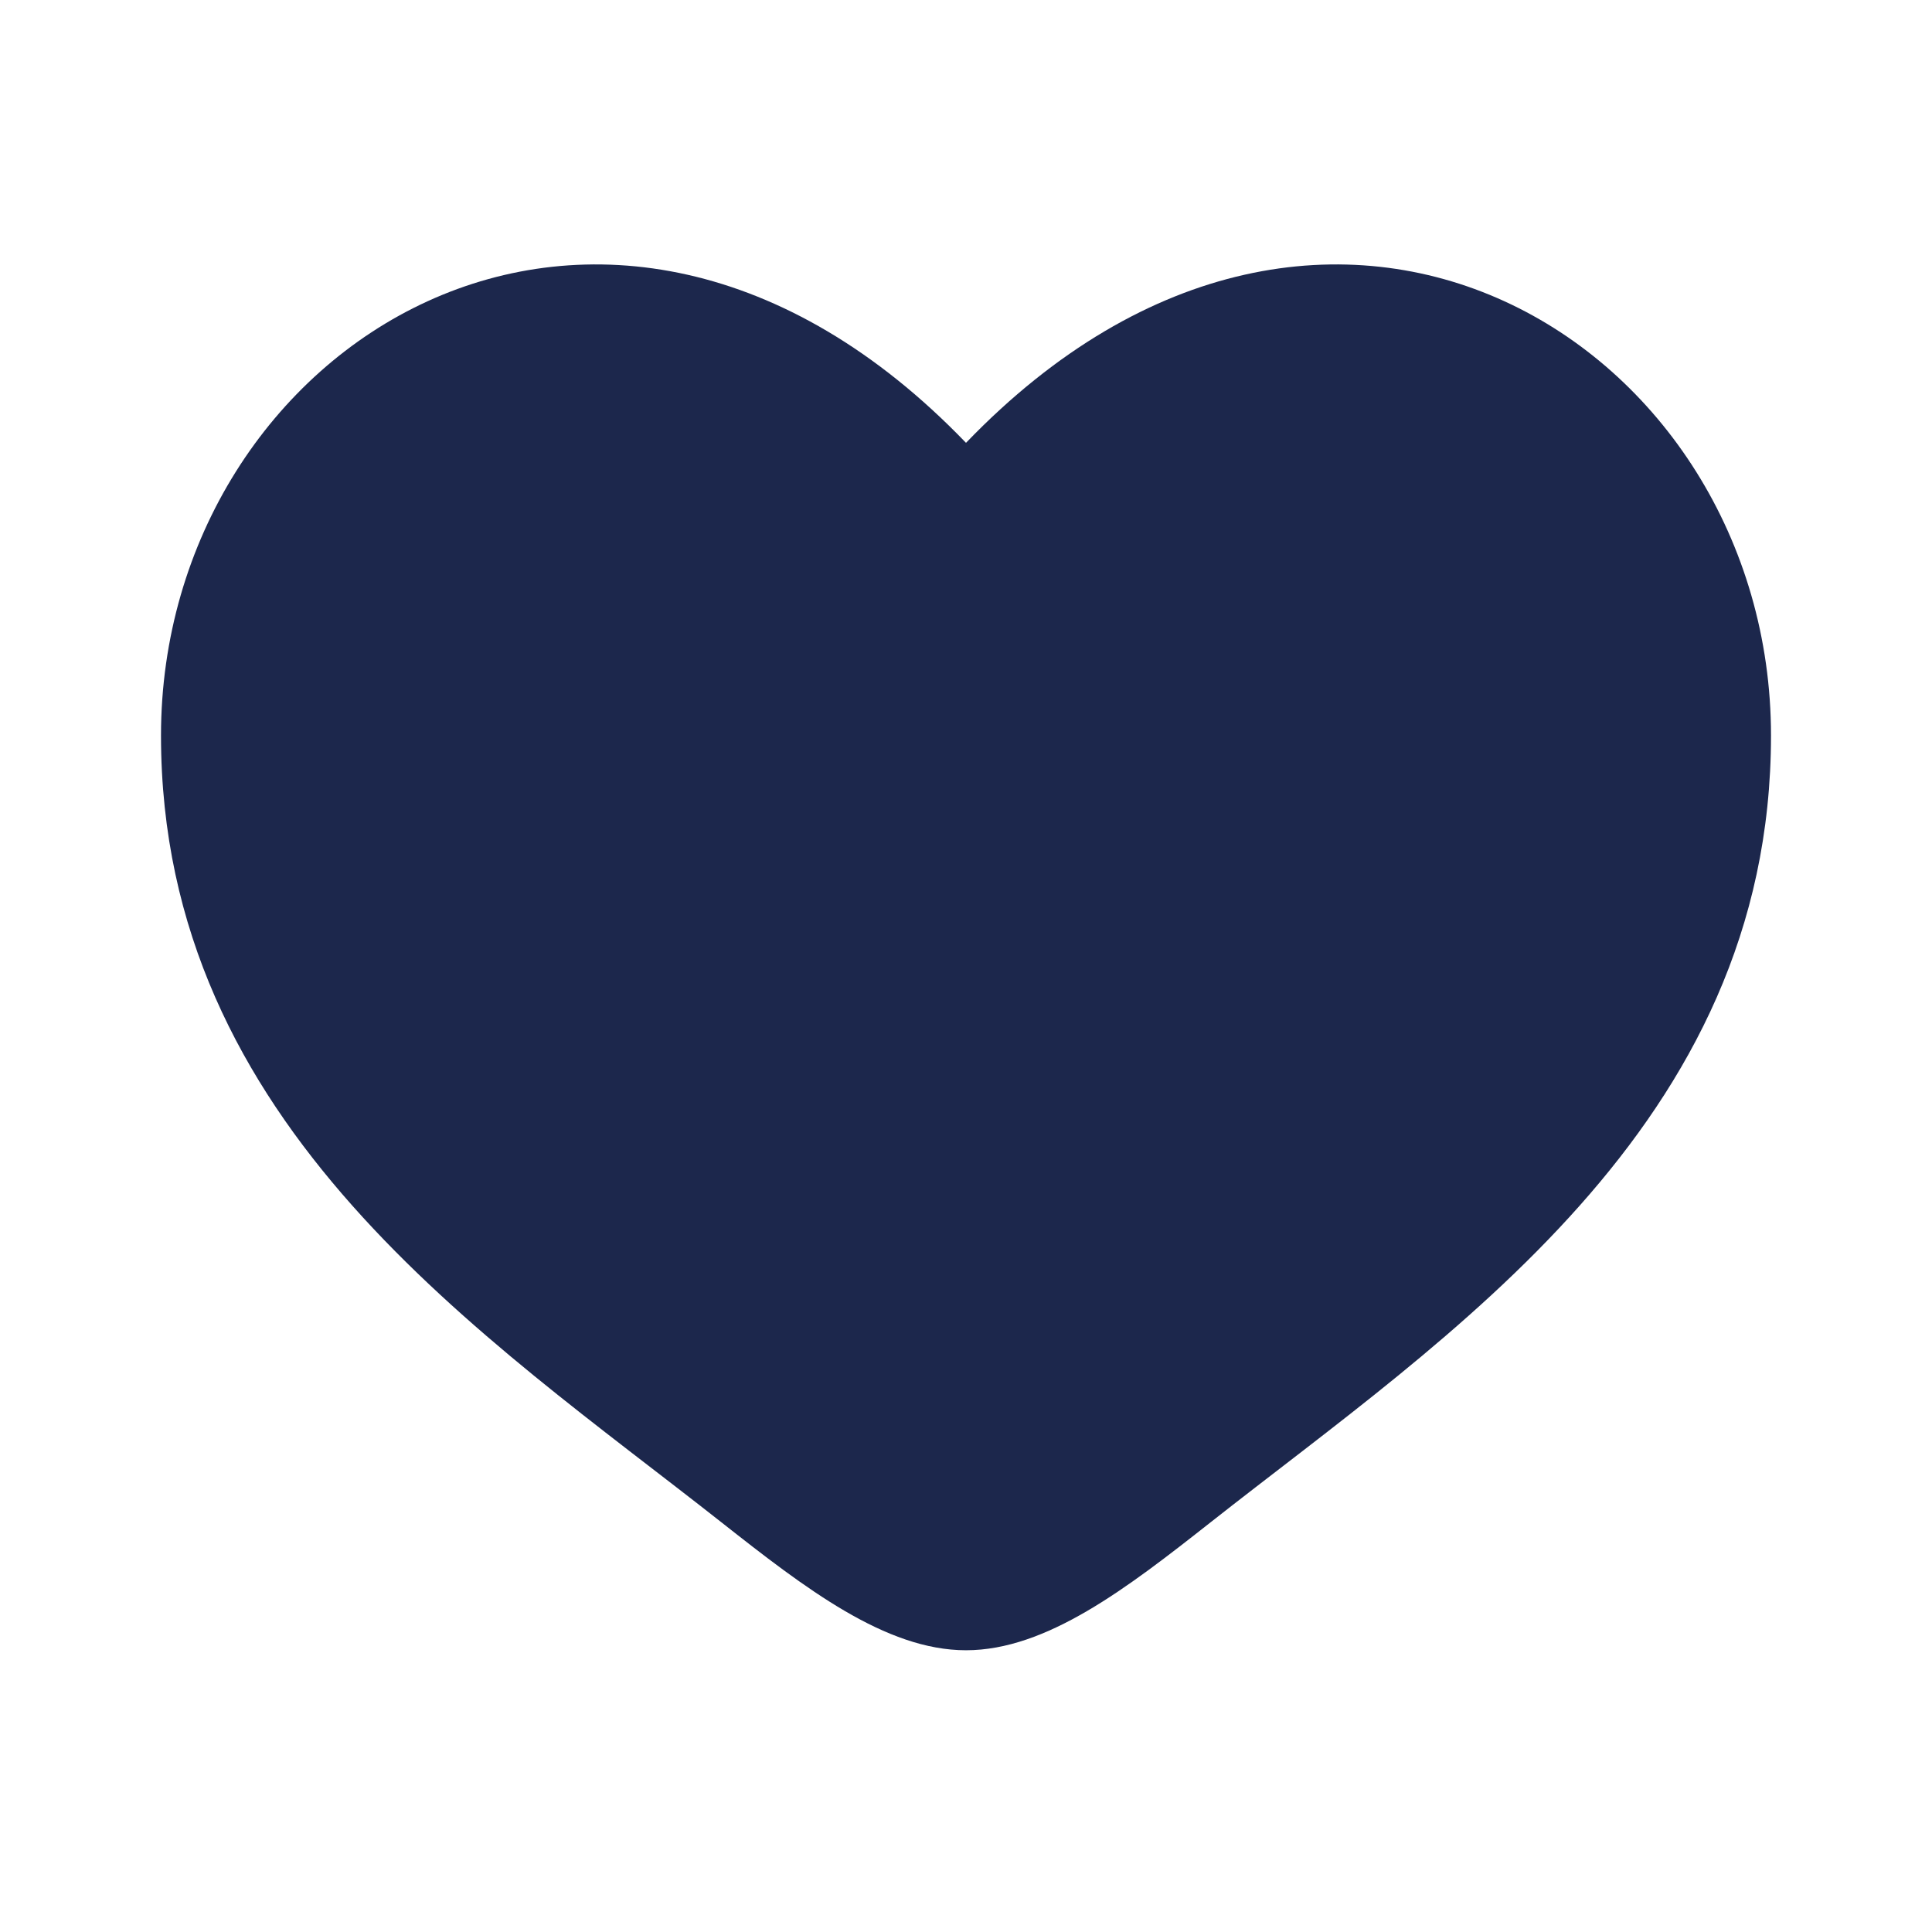
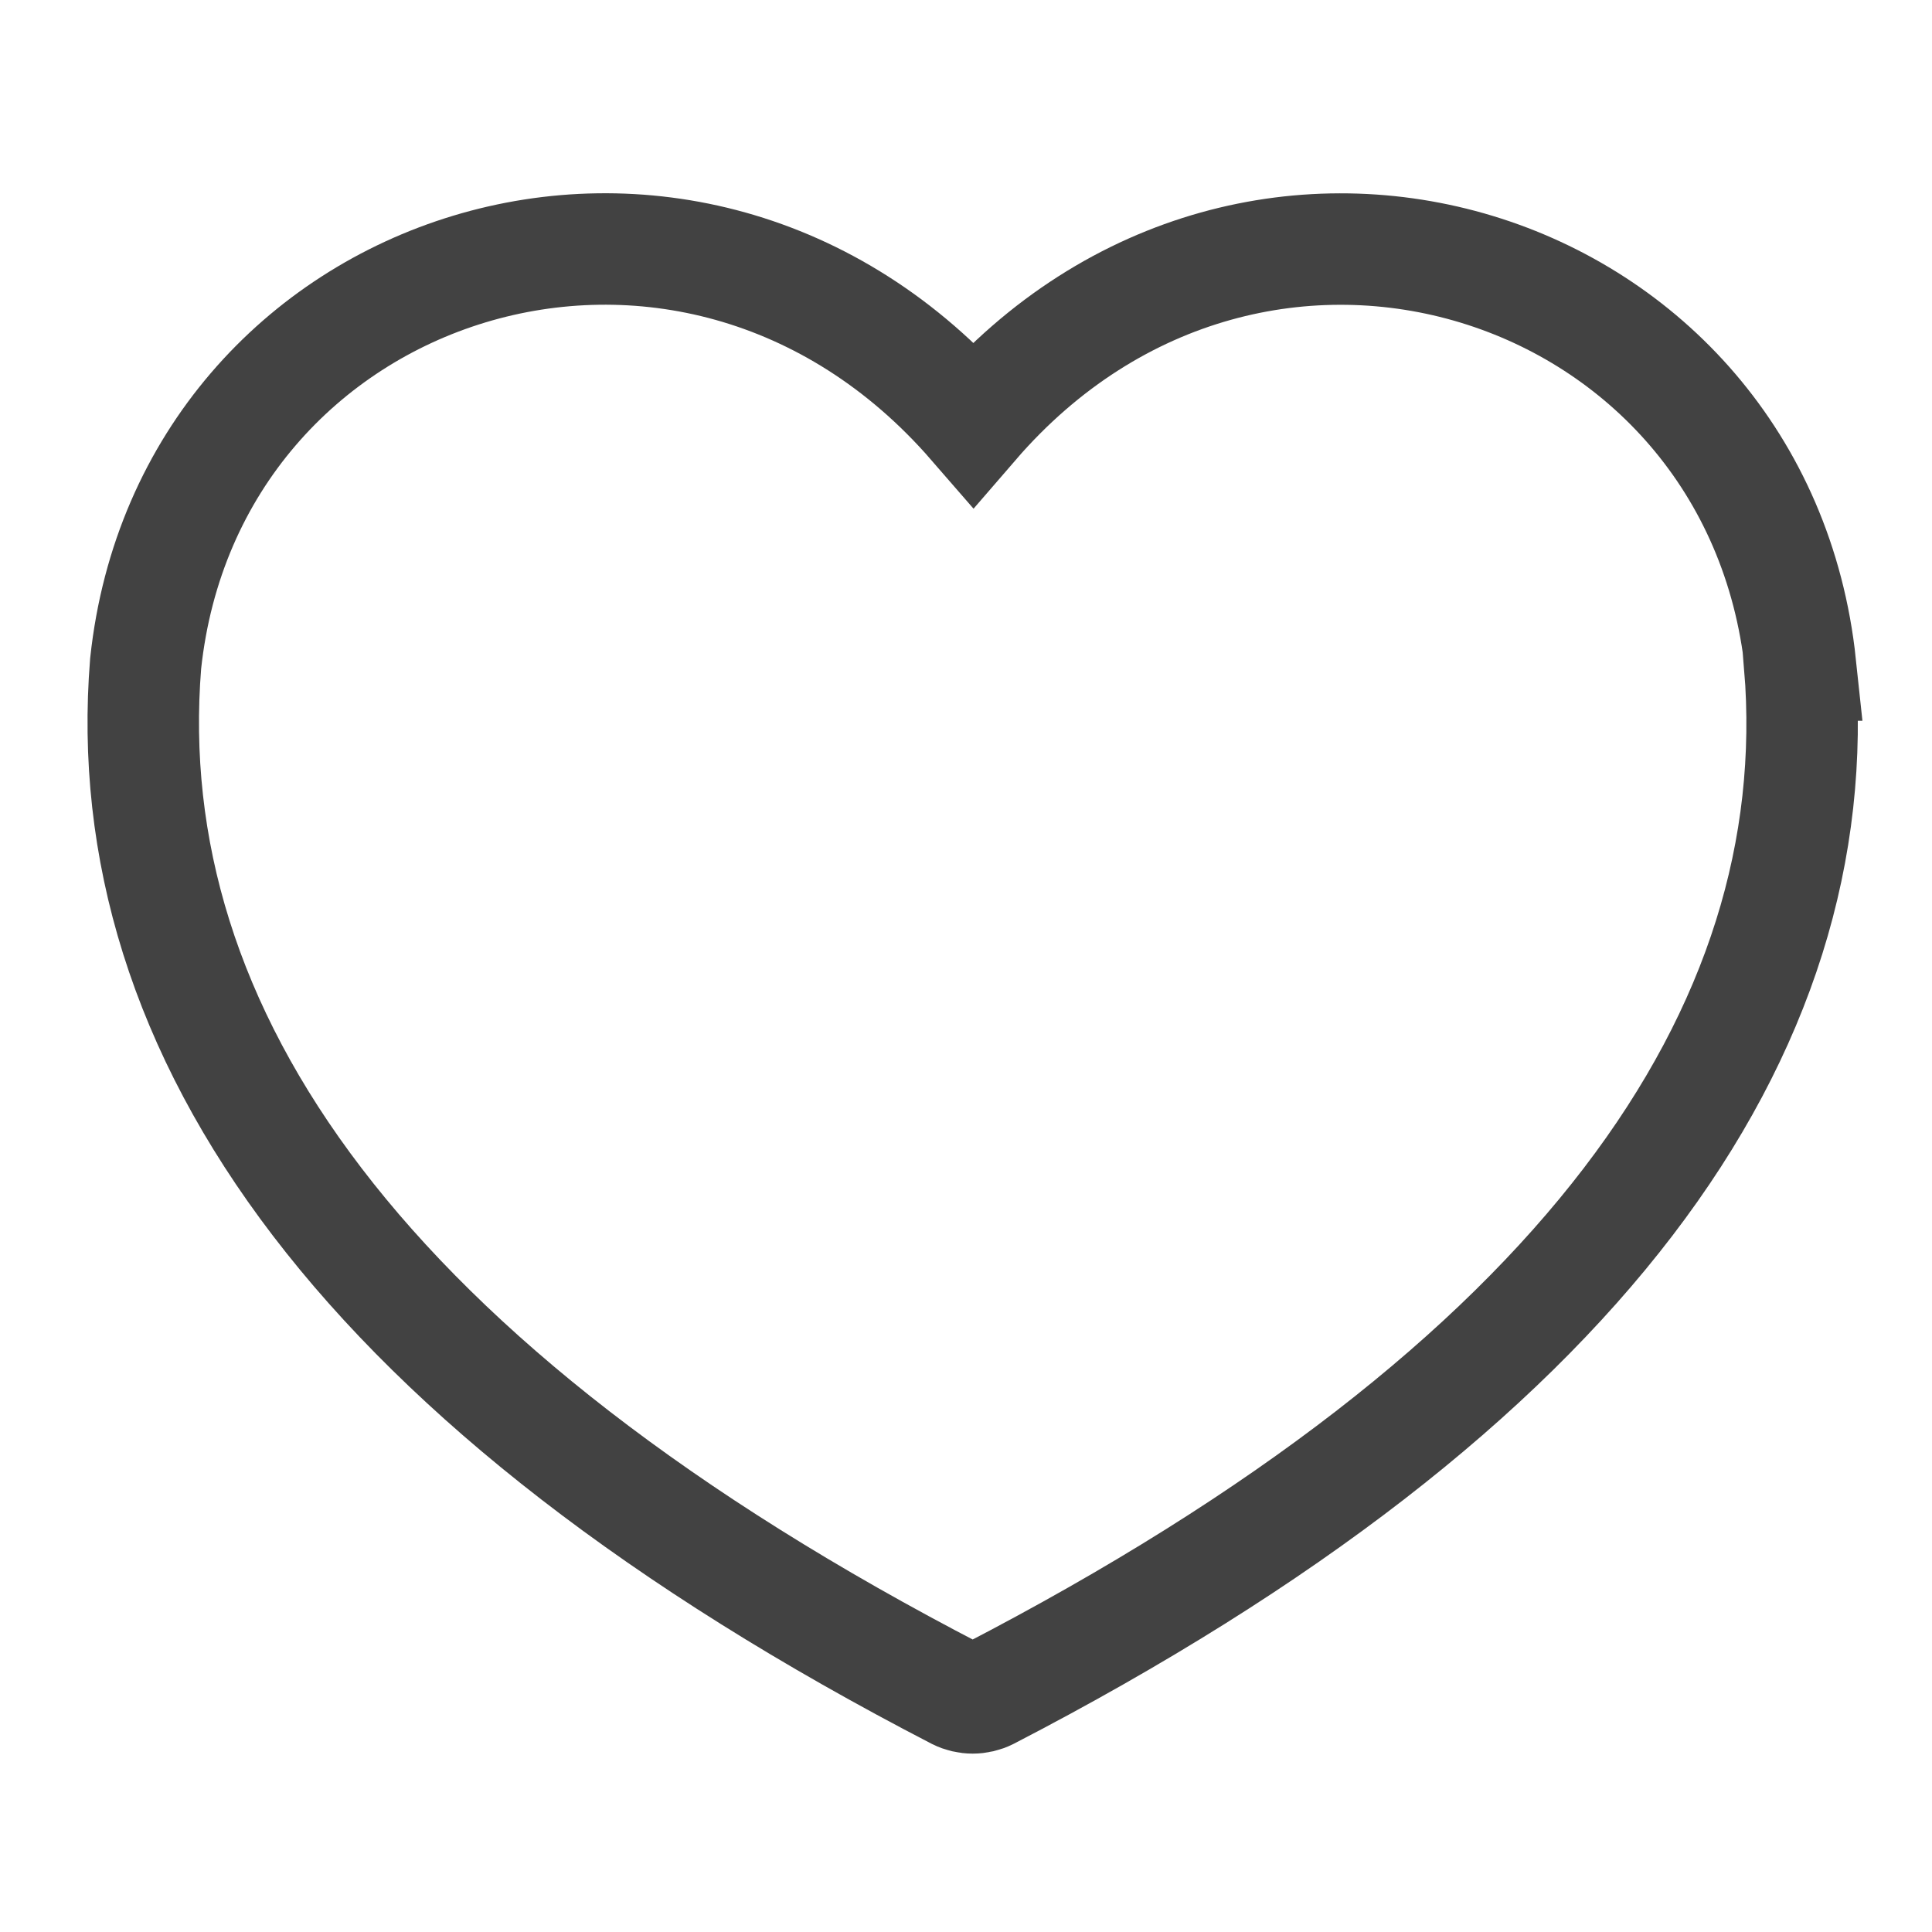
- <svg xmlns="http://www.w3.org/2000/svg" width="30px" height="30px" viewBox="0 0 24 24" fill="none">
-   <g id="SVGRepo_bgCarrier" stroke-width="0" />
-   <g id="SVGRepo_tracerCarrier" stroke-linecap="round" stroke-linejoin="round" />
-   <g id="SVGRepo_iconCarrier">
-     <path d="M2 9.137C2 14 6.019 16.591 8.962 18.911C10 19.729 11 20.5 12 20.5C13 20.5 14 19.729 15.038 18.911C17.981 16.591 22 14 22 9.137C22 4.274 16.5 0.825 12 5.501C7.5 0.825 2 4.274 2 9.137Z" fill="#1C274C" />
-   </g>
+ <svg xmlns="http://www.w3.org/2000/svg" class="icon icon--stroke" aria-label="좋아요" width="24" height="24" fill="currentColor" stroke="currentColor" stroke-width="2" viewBox="-1 0 26 24" preserveAspectRatio="xMidYMid meet">
+   <path d="M23.22 7.95c.4 4.94-2.92 9.71-10.92 13.85a.47.47 0 0 1-.42 0C3.88 17.66.56 12.9.96 7.93 1.54 2.48 8.28.3 12.1 4.7c3.8-4.4 10.55-2.22 11.13 3.25z" stroke="#424242" fill-opacity="1" fill="transparent" stroke-width="1.5px" />
</svg>
